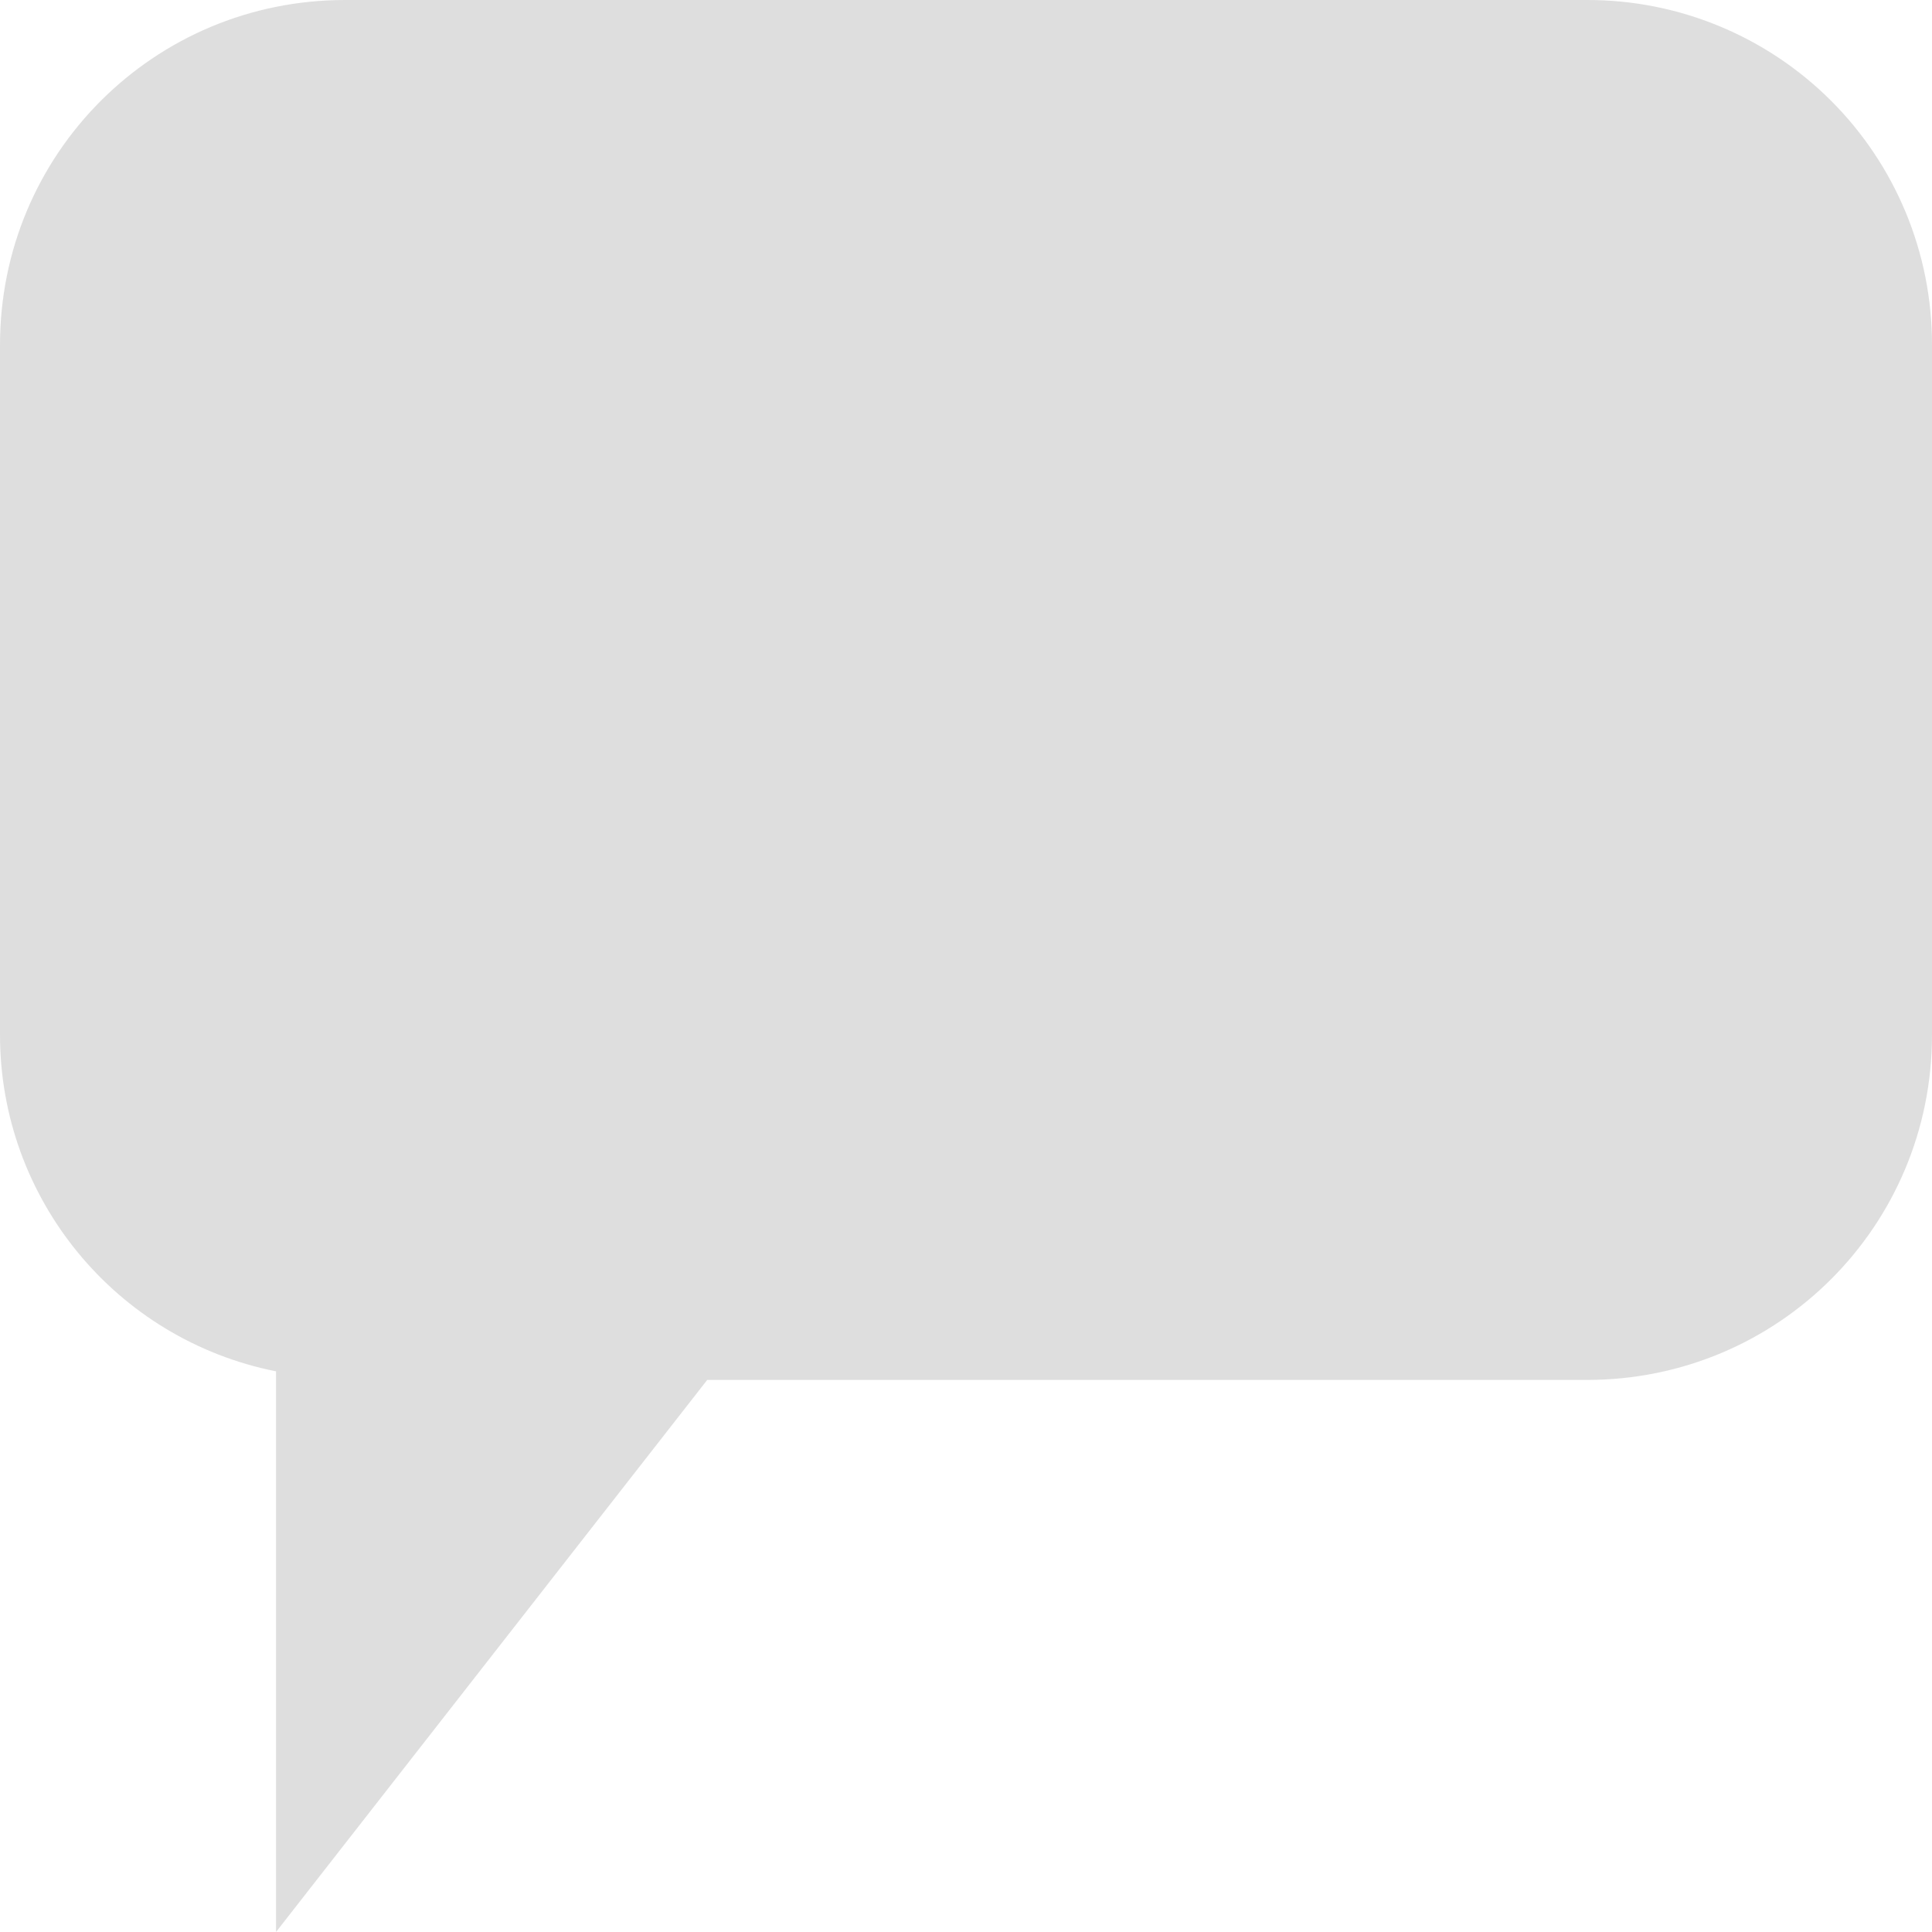
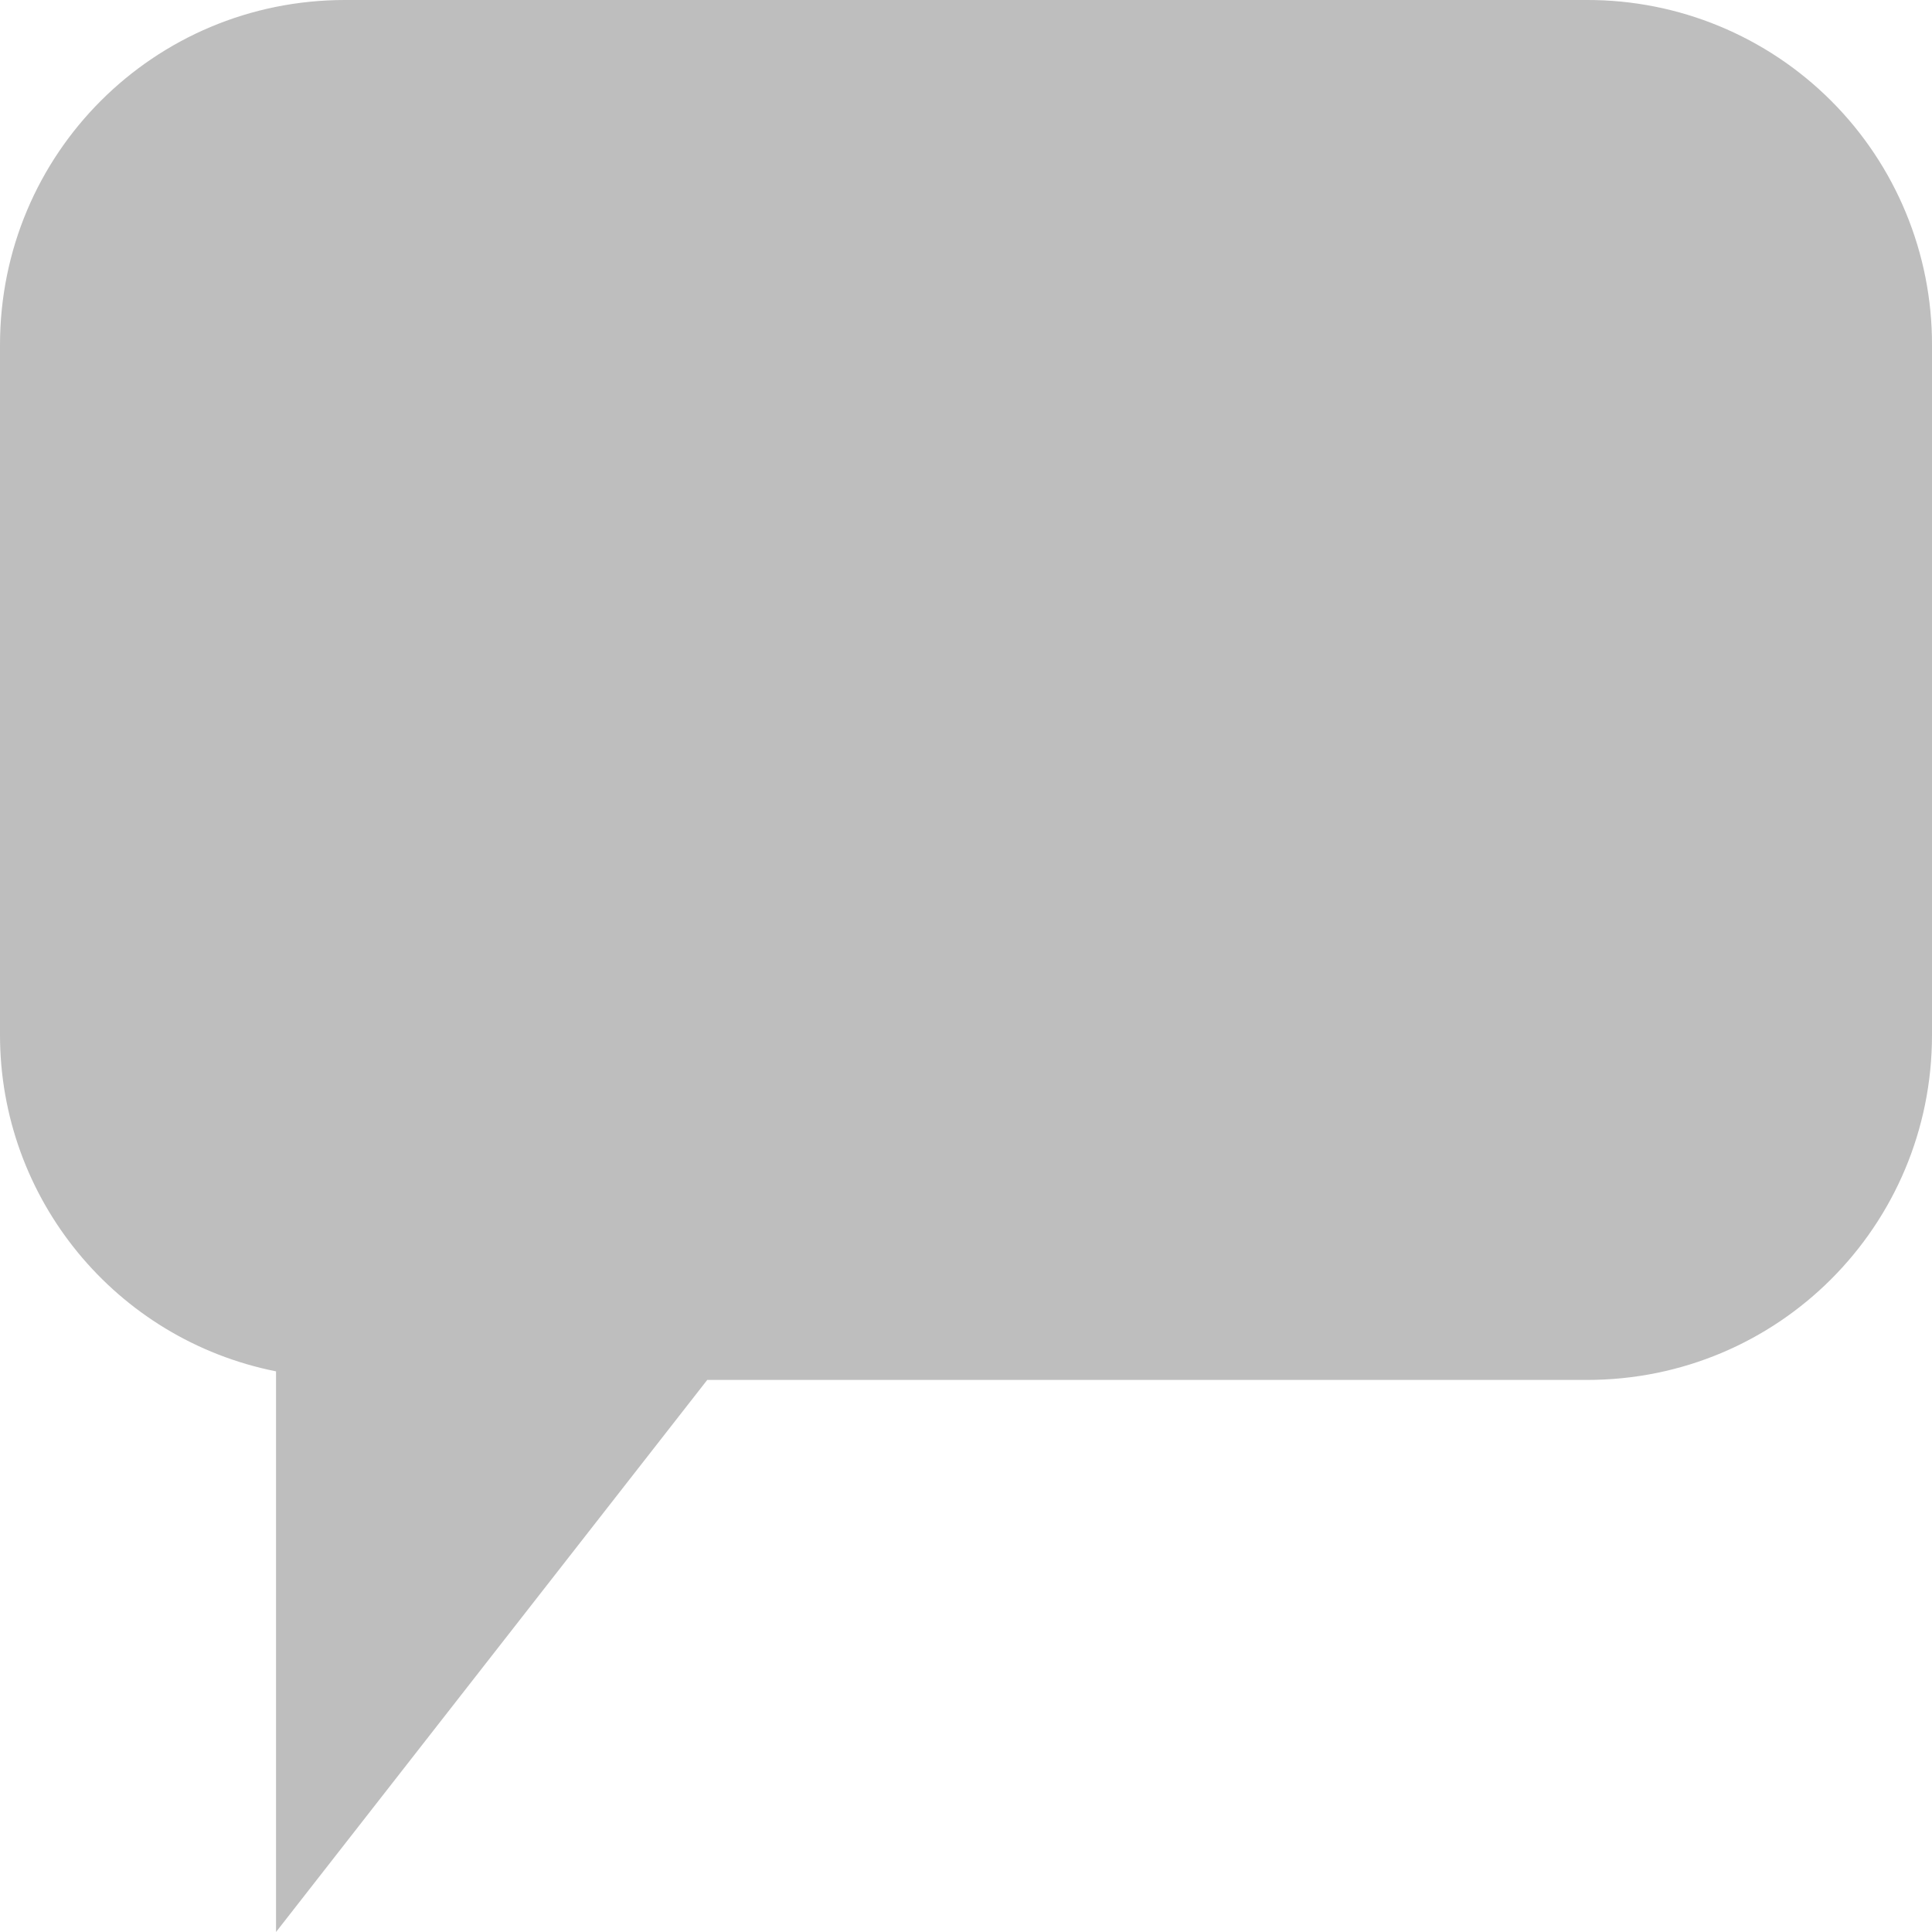
<svg xmlns="http://www.w3.org/2000/svg" width="16" height="16" version="1.1" id="svg4">
  <defs id="defs8" />
-   <path d="M 13.143,5.7372023e-6 A -2.851,2.851 0 0 1 16,2.857 v 5.714 c 0,1.583 -1.274,2.857 -2.857,2.857 H 5.857 L 2.286,16 V 11.357 A -2.841,2.841 0 0 1 0,8.571 V 2.857 C 0,1.274 1.274,5.7372023e-6 2.857,5.7372023e-6 Z" fill="#474747" opacity="0.5" id="path2" style="fill:#bebebe;fill-opacity:1;stroke-width:1.143" />
+   <path d="M 13.143,5.7372023e-6 A -2.851,2.851 0 0 1 16,2.857 v 5.714 c 0,1.583 -1.274,2.857 -2.857,2.857 H 5.857 L 2.286,16 V 11.357 A -2.841,2.841 0 0 1 0,8.571 V 2.857 C 0,1.274 1.274,5.7372023e-6 2.857,5.7372023e-6 Z" fill="#474747" opacity="0.5" id="path2" style="fill:#bebebe;fill-opacity:1;stroke-width:1.143;opacity:1" />
</svg>
